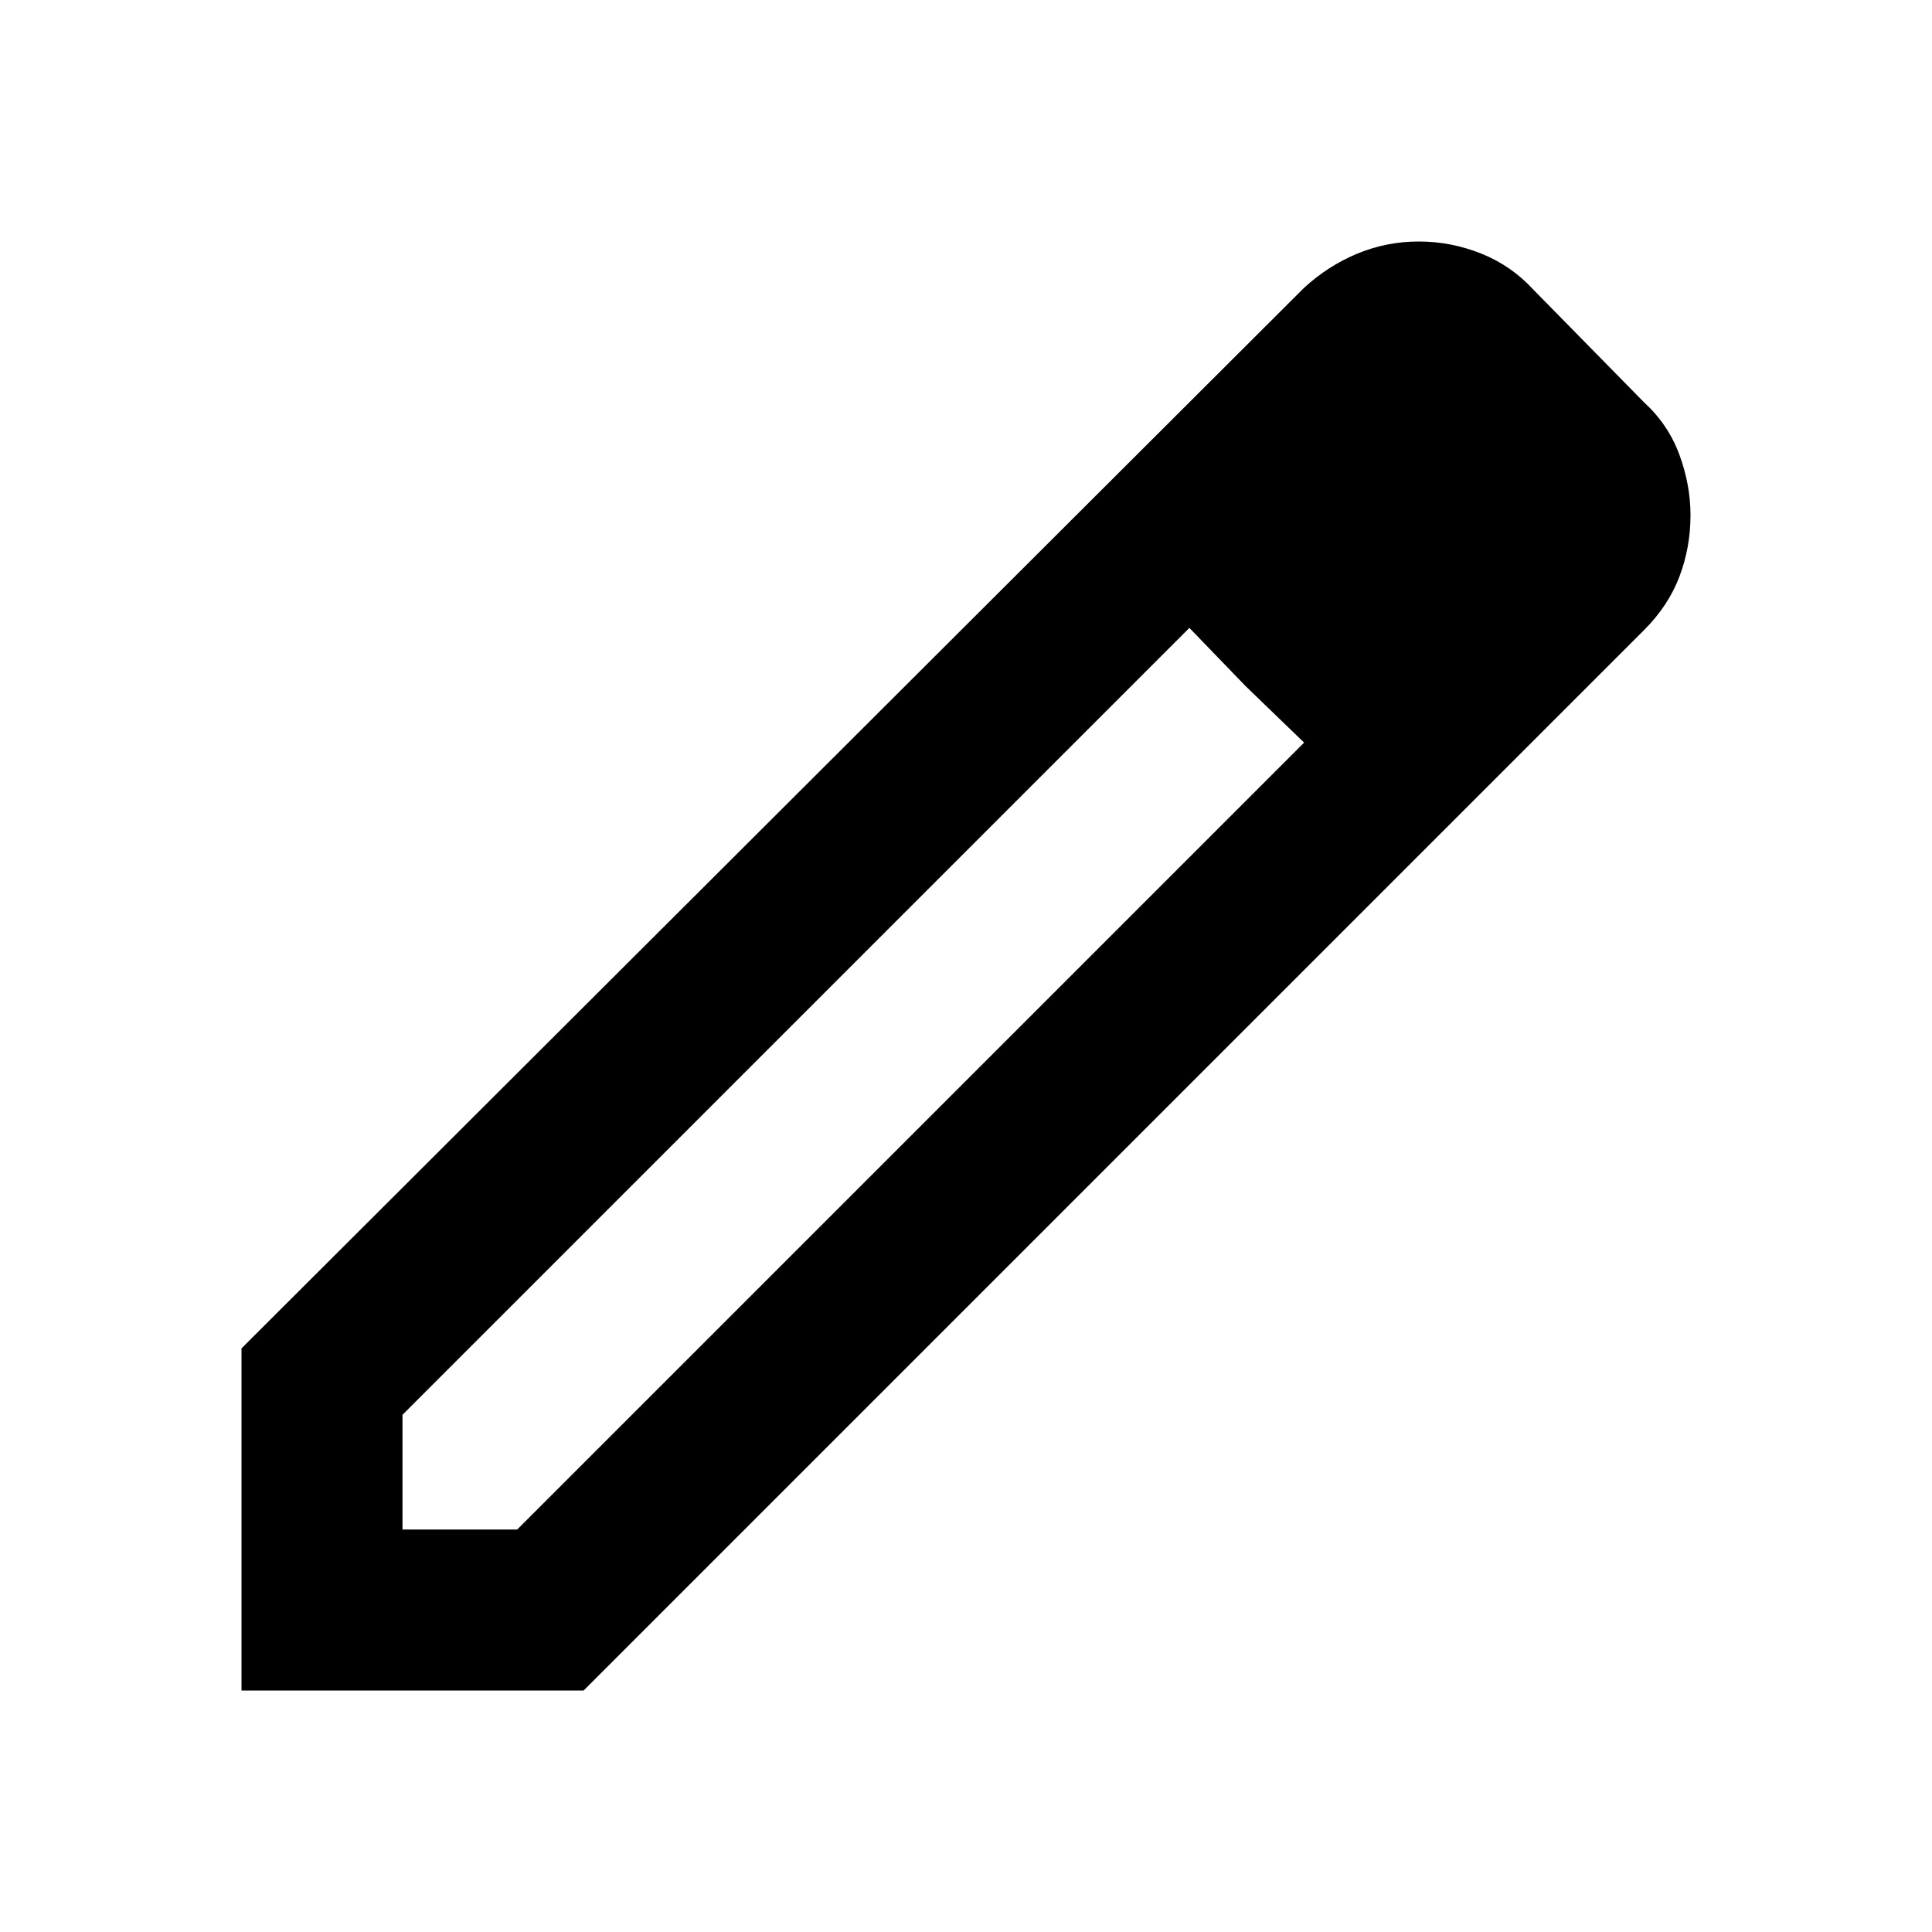
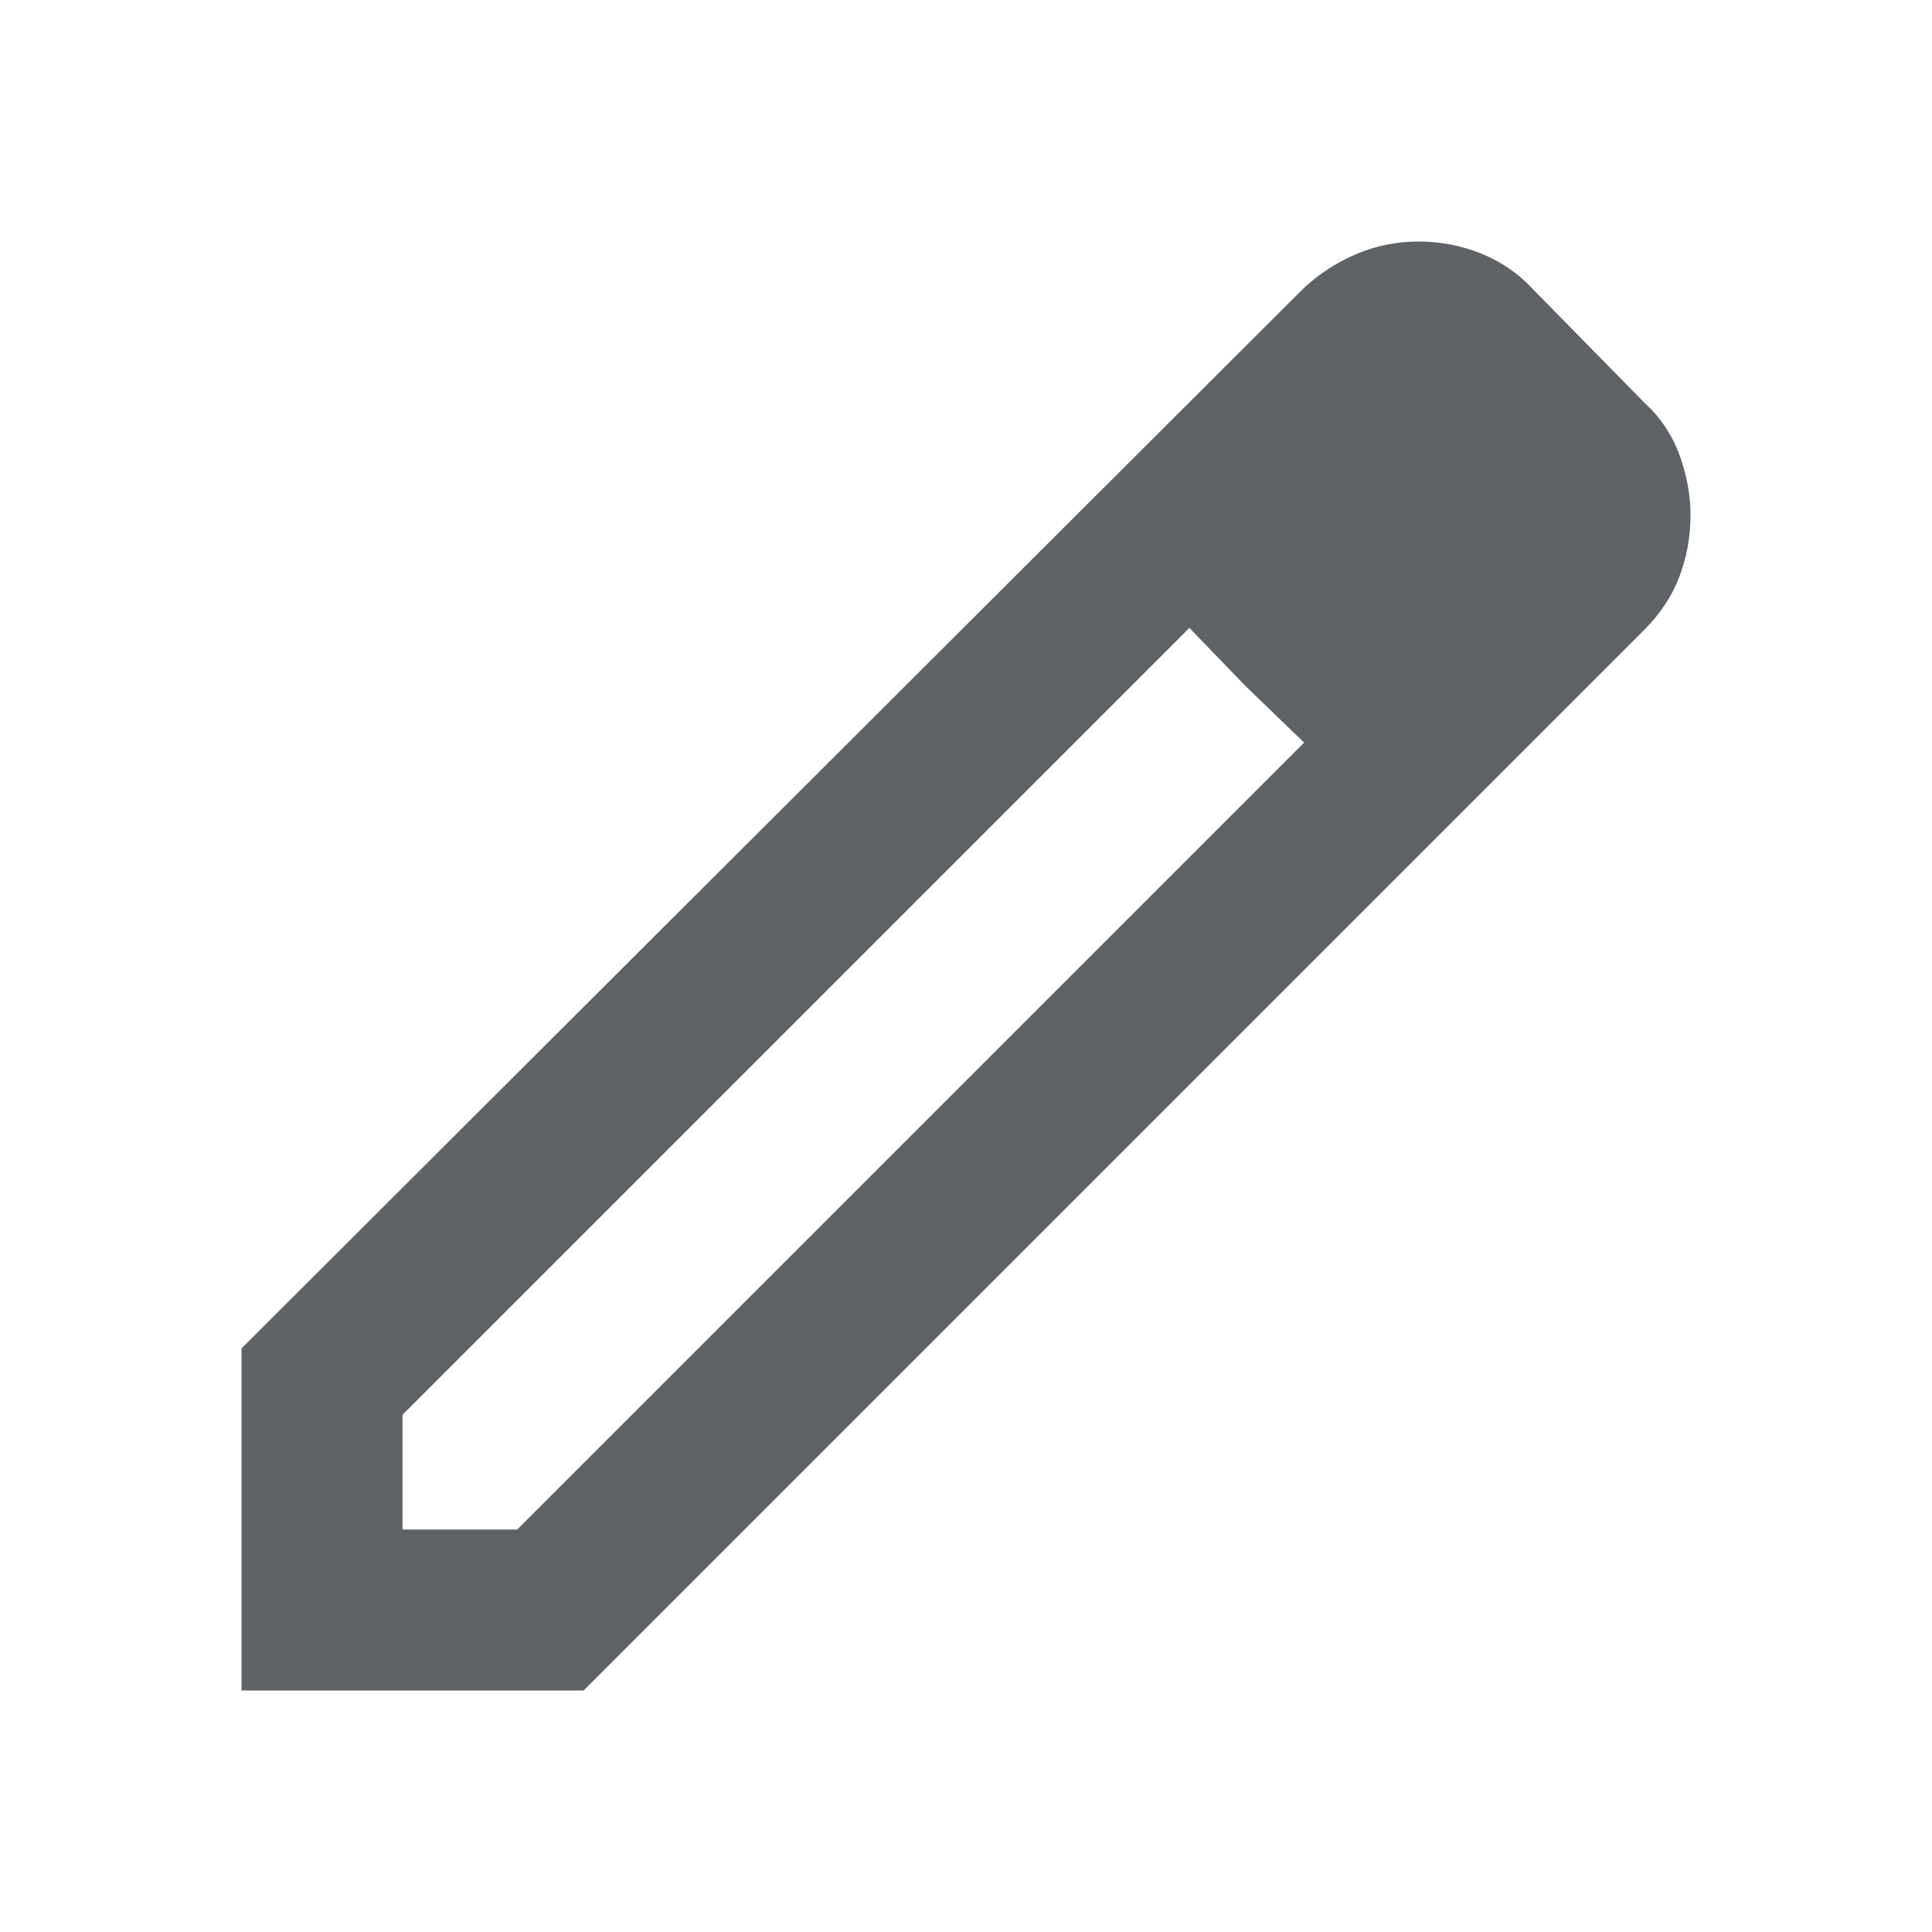
- <svg xmlns="http://www.w3.org/2000/svg" height="24px" viewBox="0 -960 960 960" width="24px" fill="#000000">
+ <svg xmlns="http://www.w3.org/2000/svg" height="24px" viewBox="0 -960 960 960" width="24px" fill="#5f6368">
  <path d="M200-200h57l391-391-57-57-391 391v57Zm-80 80v-170l528-527q12-11 26.5-17t30.5-6q16 0 31 6t26 18l55 56q12 11 17.5 26t5.5 30q0 16-5.5 30.5T817-647L290-120H120Zm640-584-56-56 56 56Zm-141 85-28-29 57 57-29-28Z" />
</svg>
